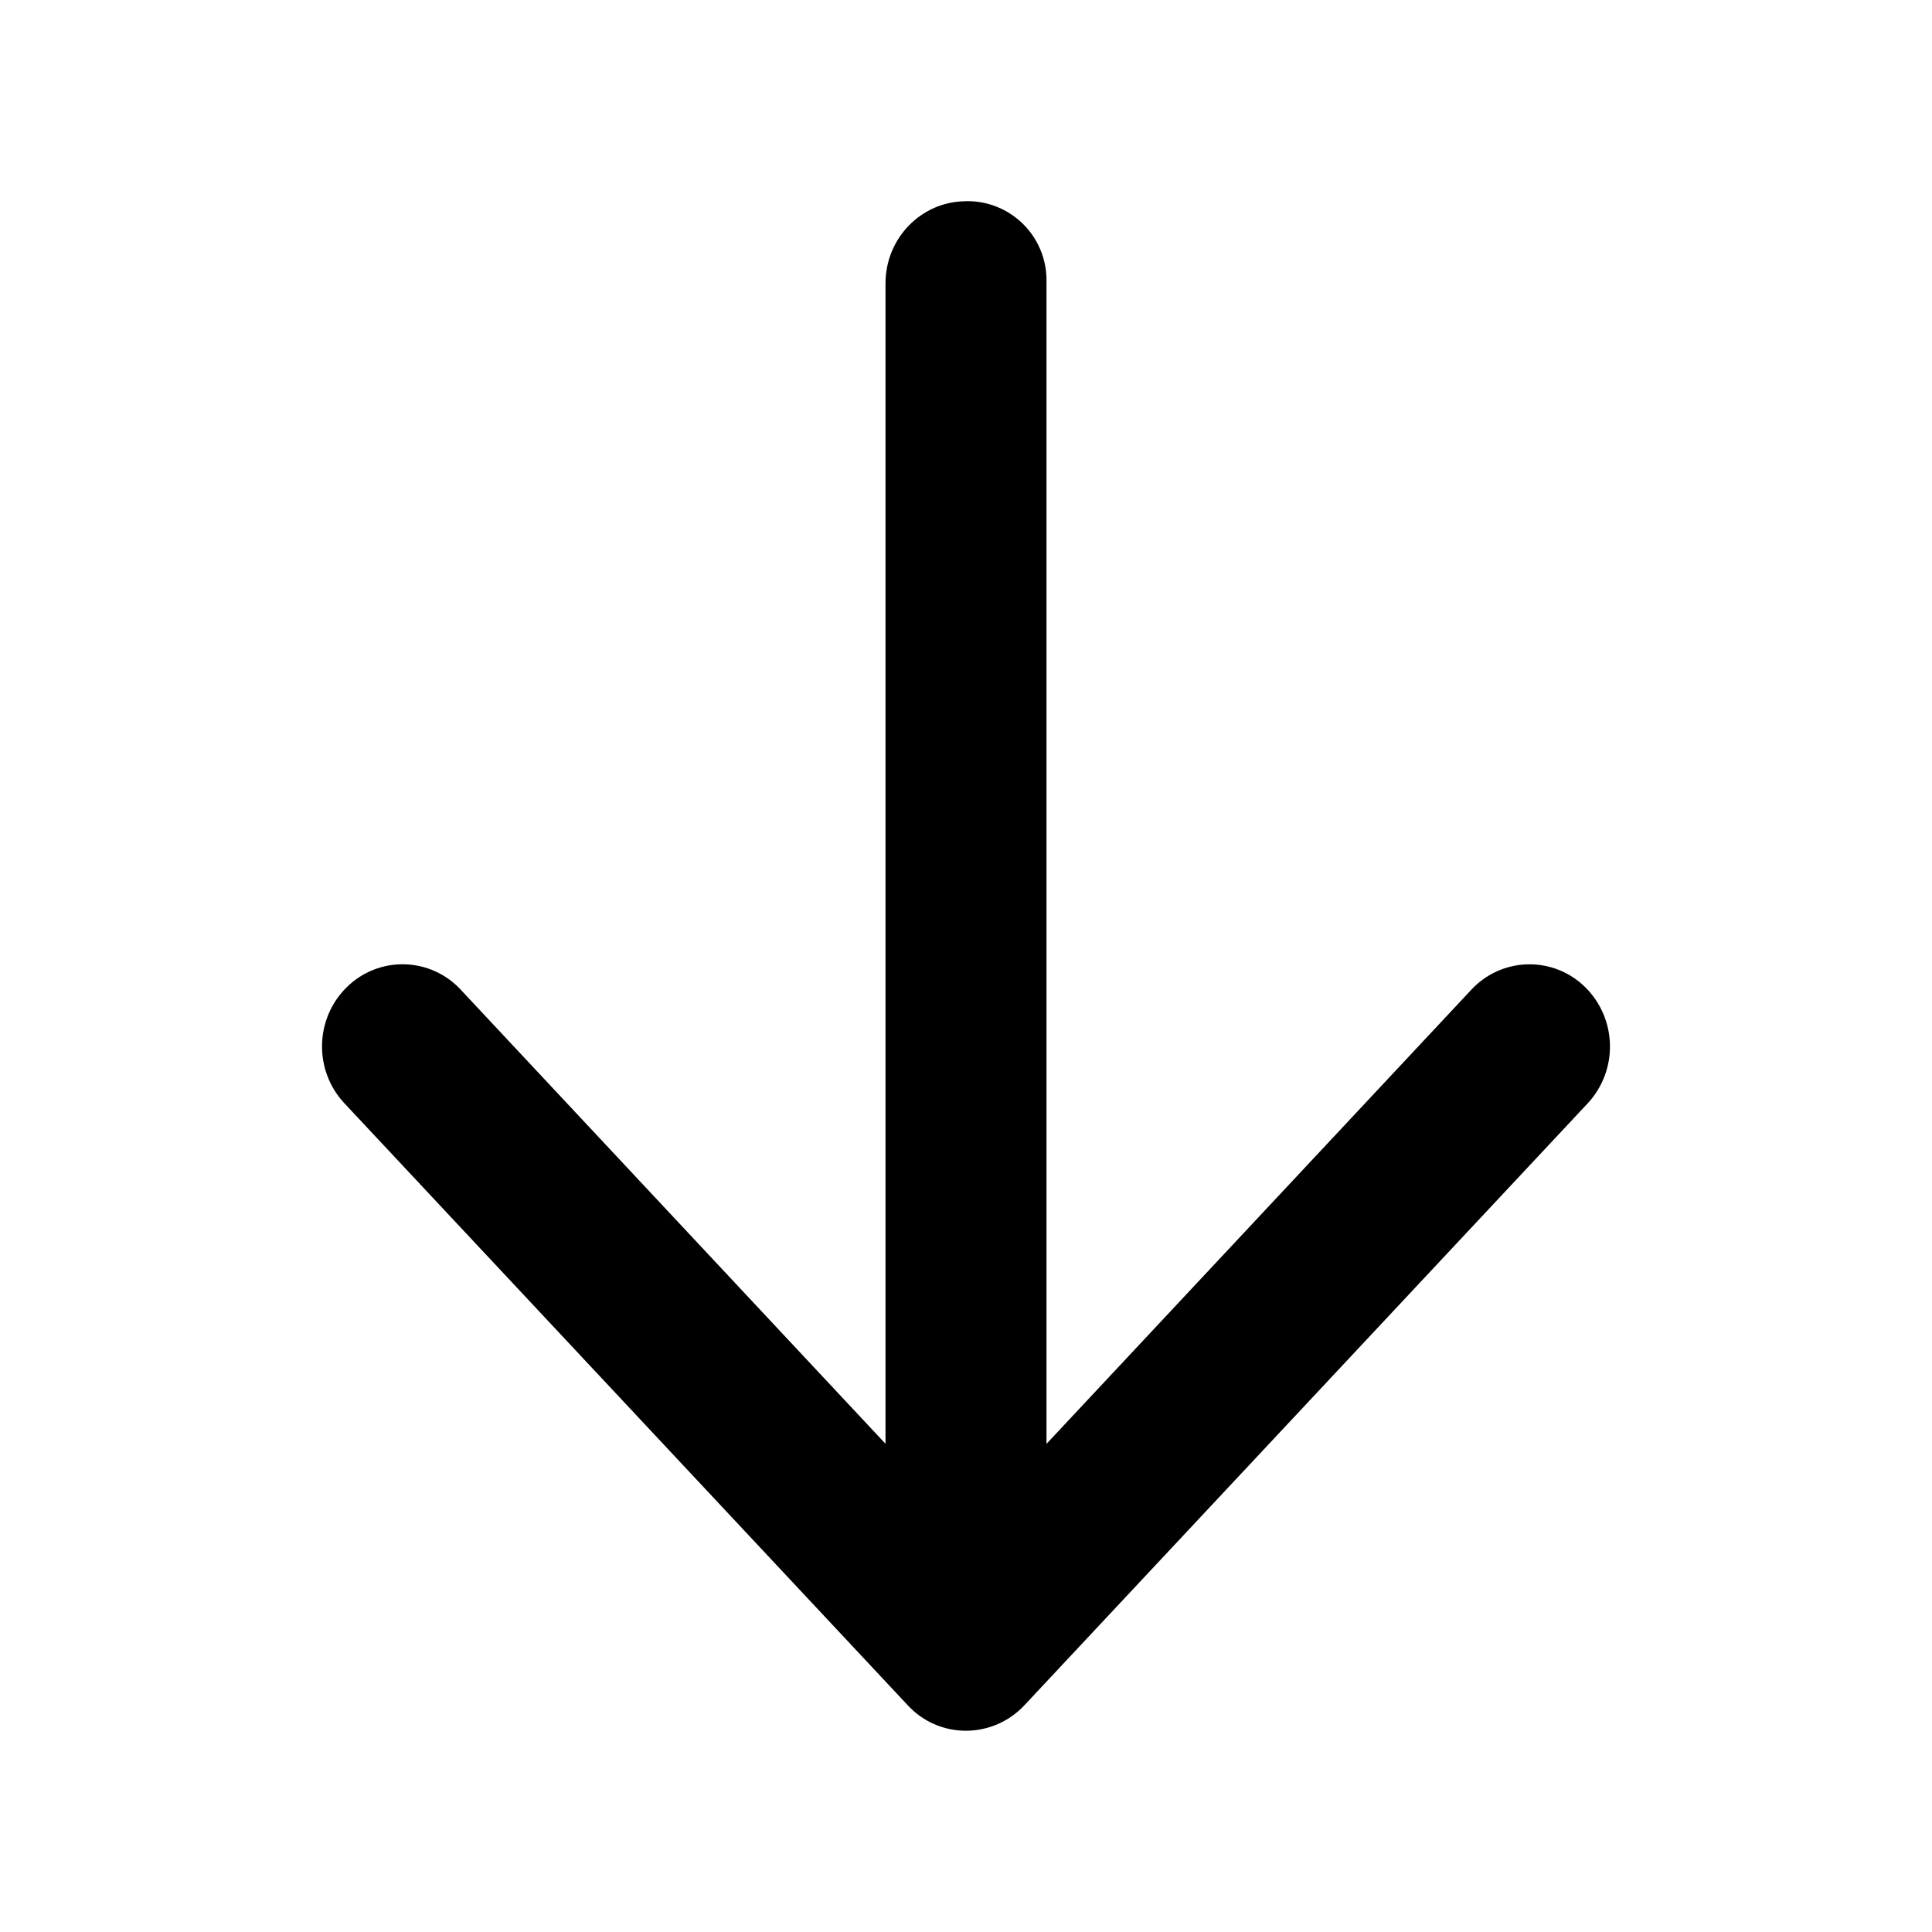
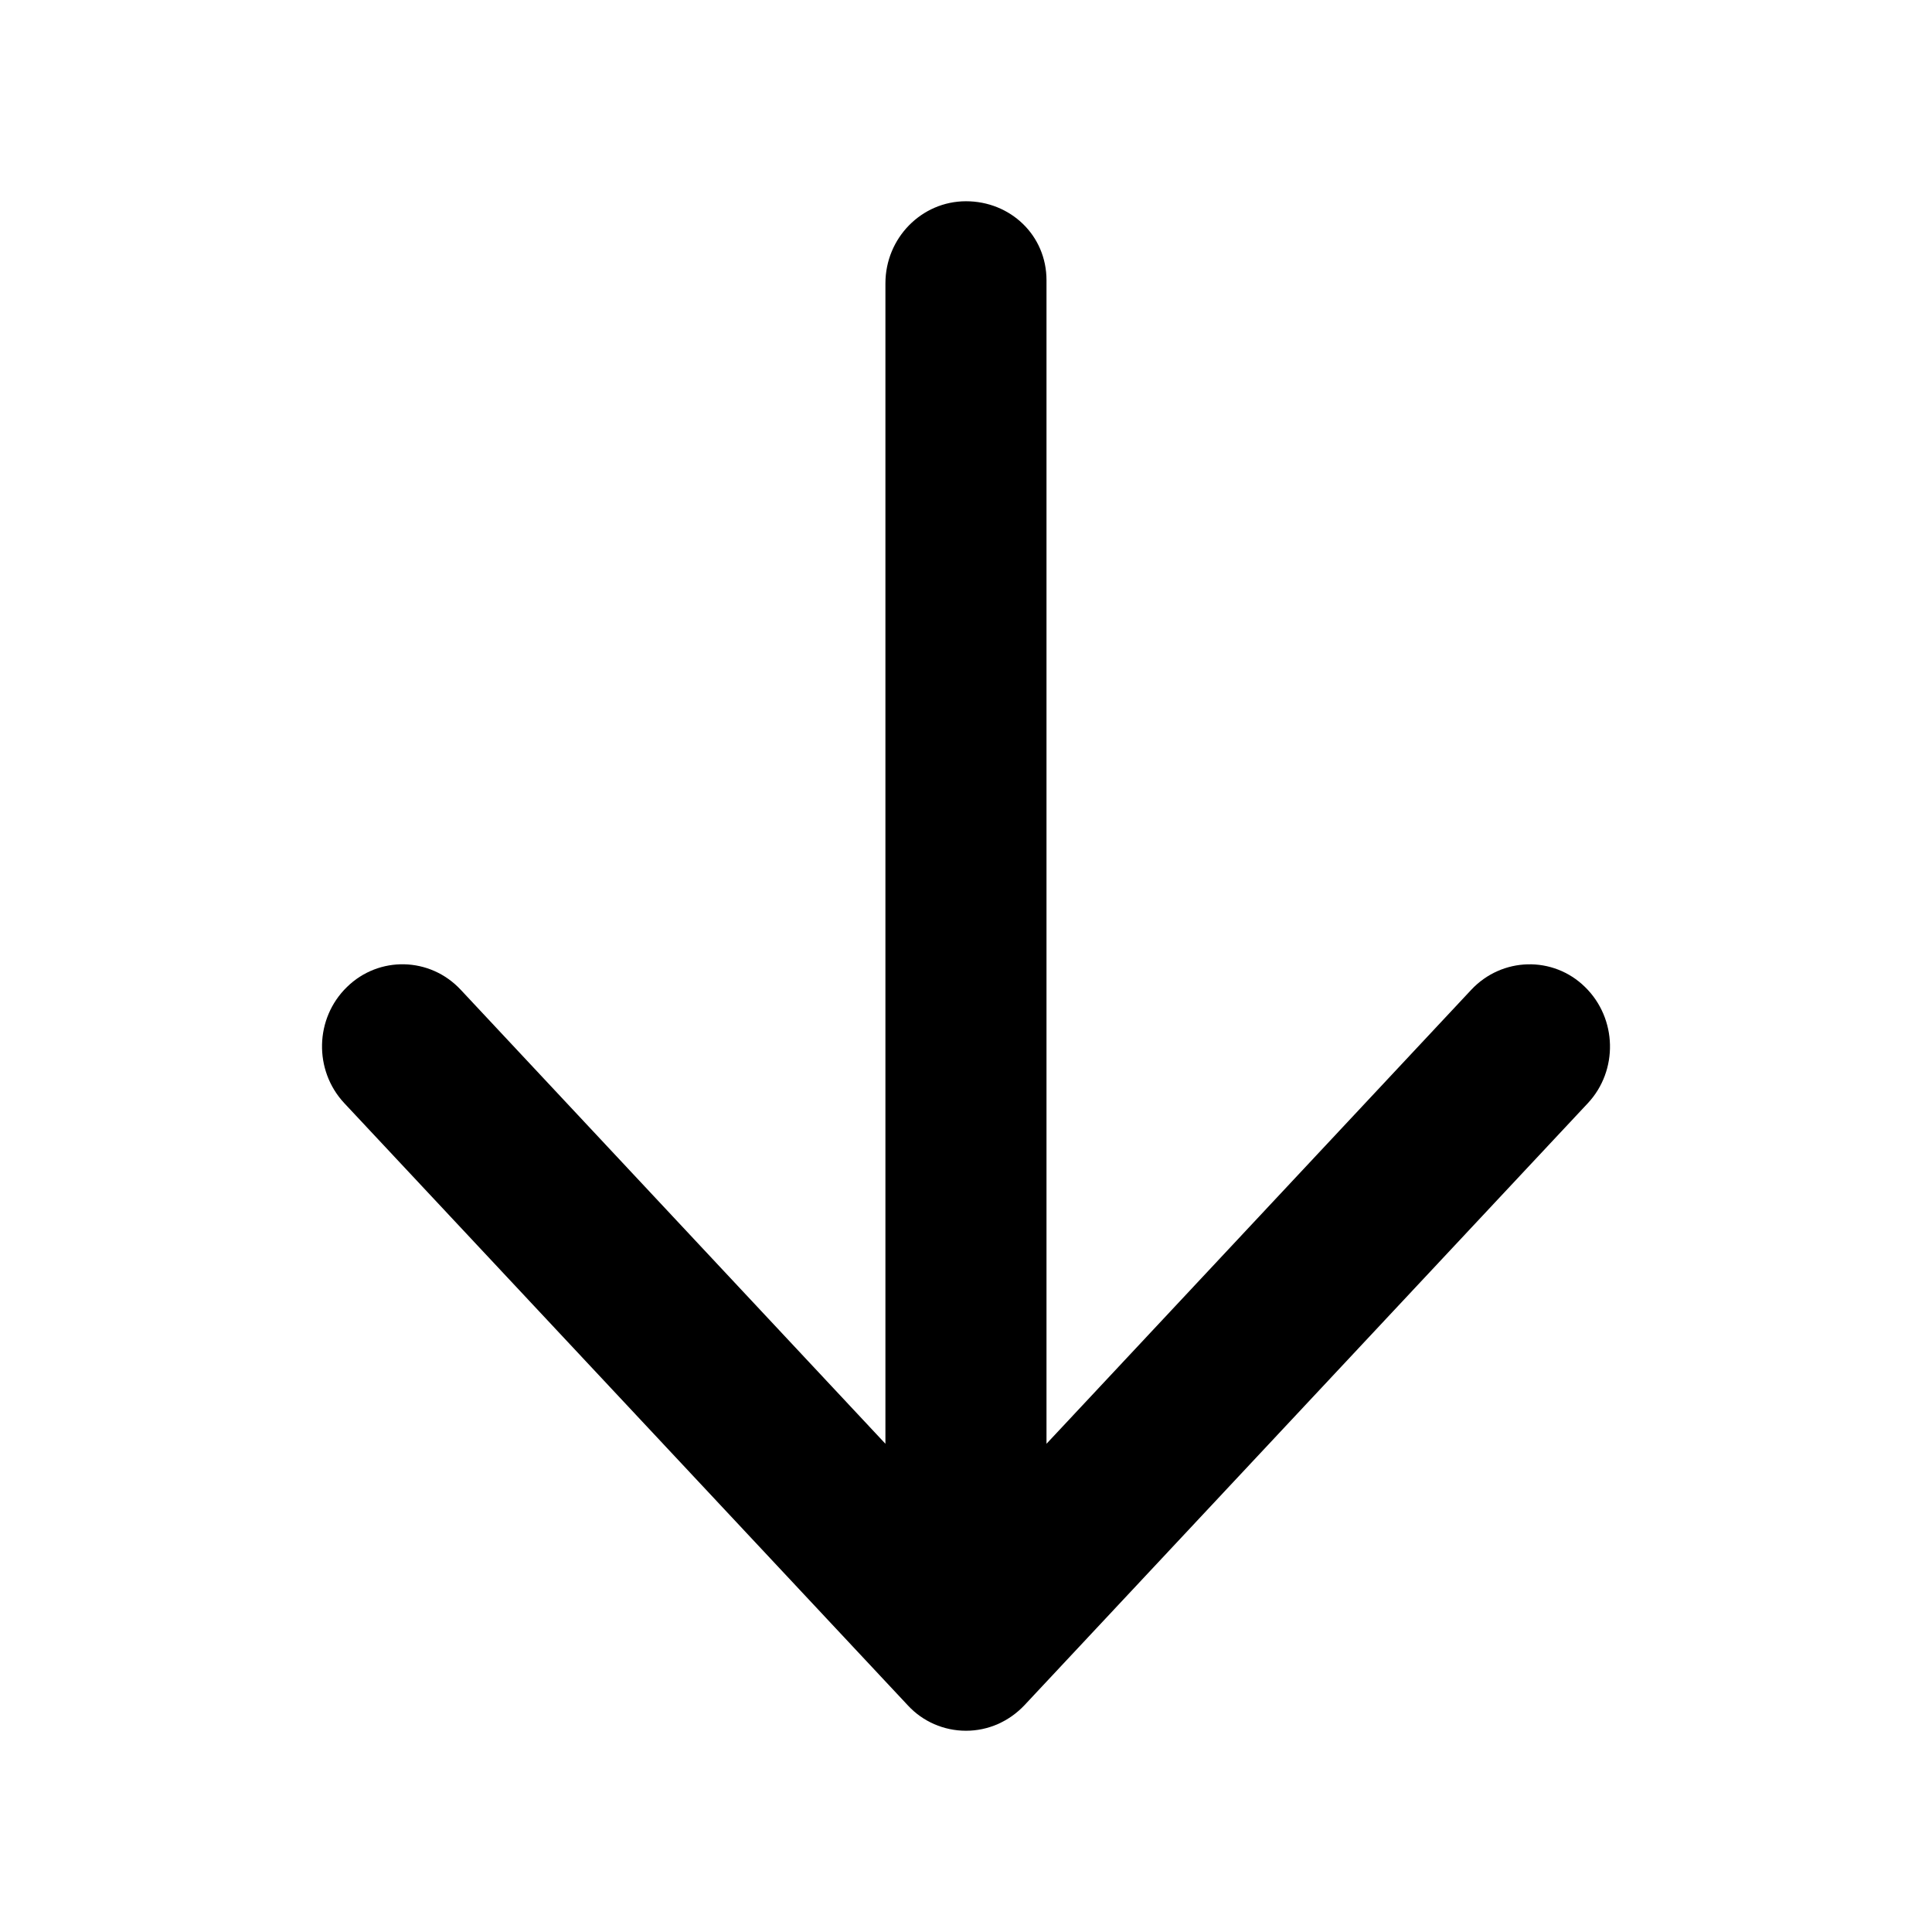
- <svg xmlns="http://www.w3.org/2000/svg" width="24" height="24" viewBox="0 0 24 24">
-   <path d="M12 2.5c-.552 0-1 .457-1 1.02v14.415l-5.276-5.64a.985.985 0 0 0-1.414-.034c-.4.39-.414 1.034-.034 1.442l7 7.48A.98.98 0 0 0 12 21.5a.996.996 0 0 0 .725-.316l7-7.48a1.038 1.038 0 0 0-.035-1.443.985.985 0 0 0-1.414.035L13 17.936V3.481a.981.981 0 0 0-1-.982z" />
+ <svg xmlns="http://www.w3.org/2000/svg" width="24" height="24" viewBox="0 0 24 24" fill="none">
+   <path d="M12 2.5C11.448 2.5 10.999 2.957 10.999 3.52L10.999 17.935L5.724 12.296C5.342 11.886 4.707 11.872 4.31 12.261C3.91 12.65 3.896 13.295 4.276 13.703L11.276 21.183C11.462 21.386 11.725 21.5 12 21.5C12.275 21.5 12.533 21.386 12.725 21.184L19.725 13.704C20.104 13.298 20.09 12.652 19.69 12.261C19.294 11.872 18.659 11.887 18.276 12.296L13 17.935V3.482C13 2.921 12.55 2.5 12 2.5Z" fill="black" />
</svg>
